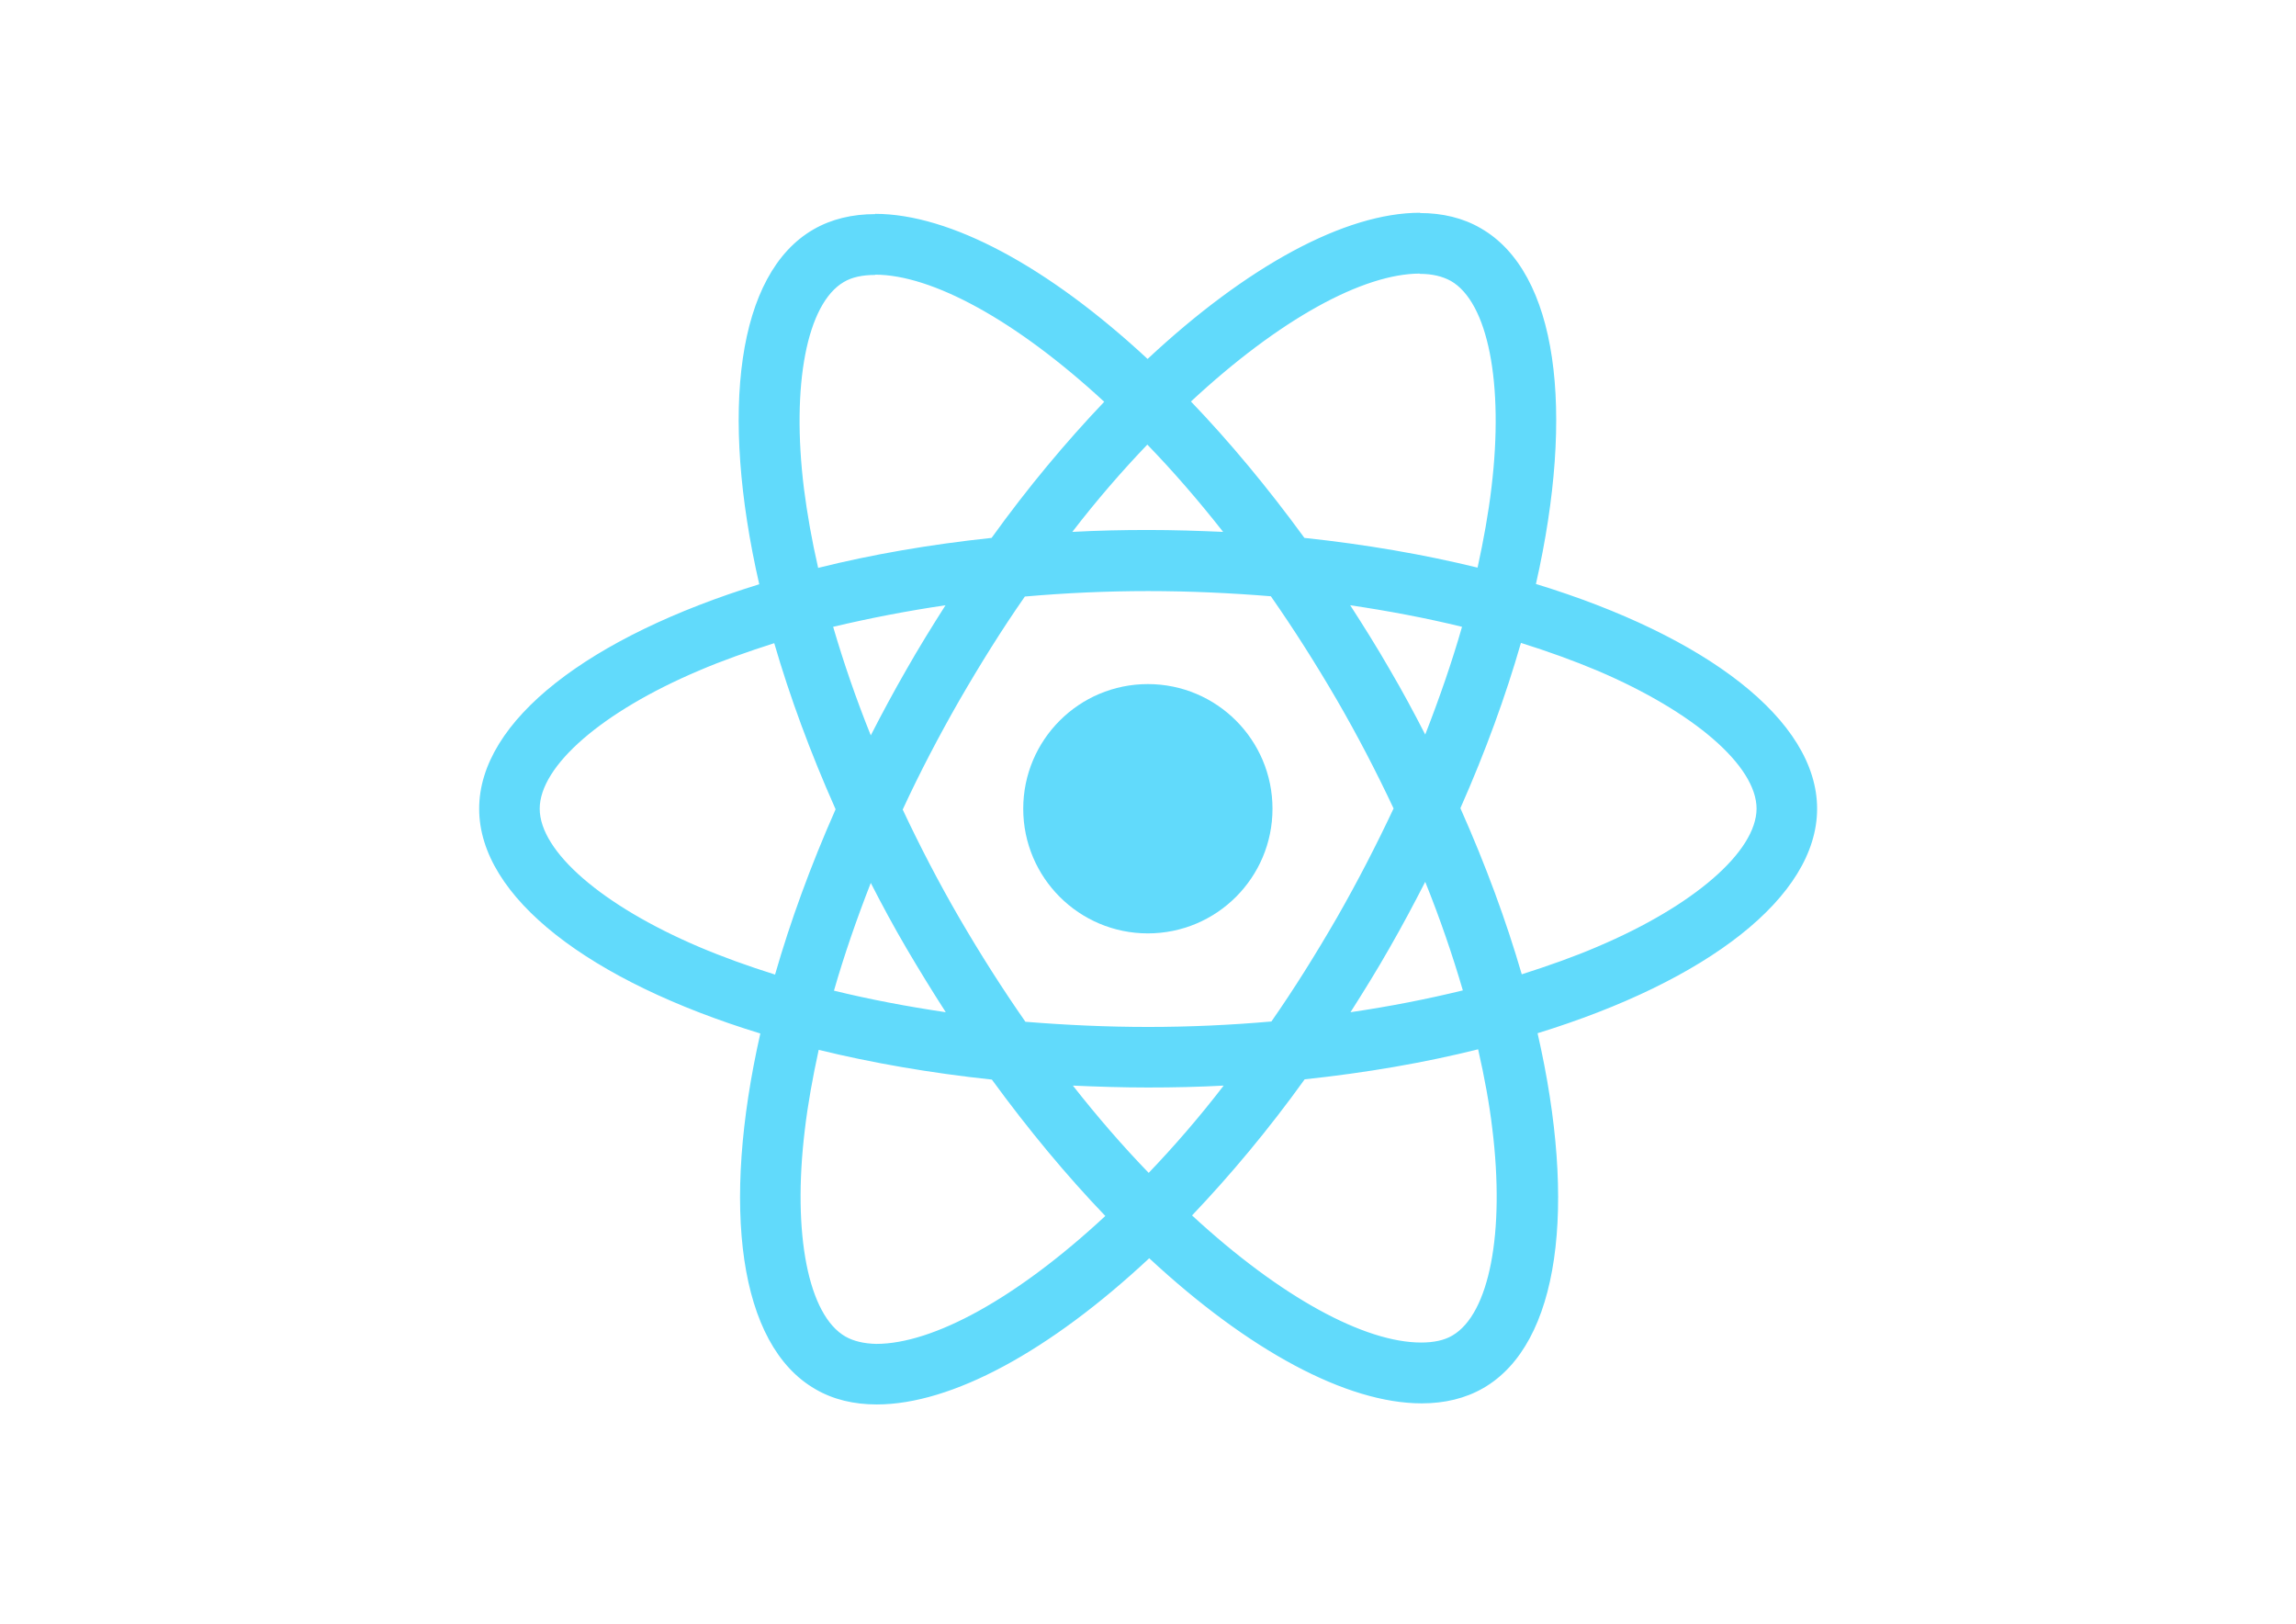
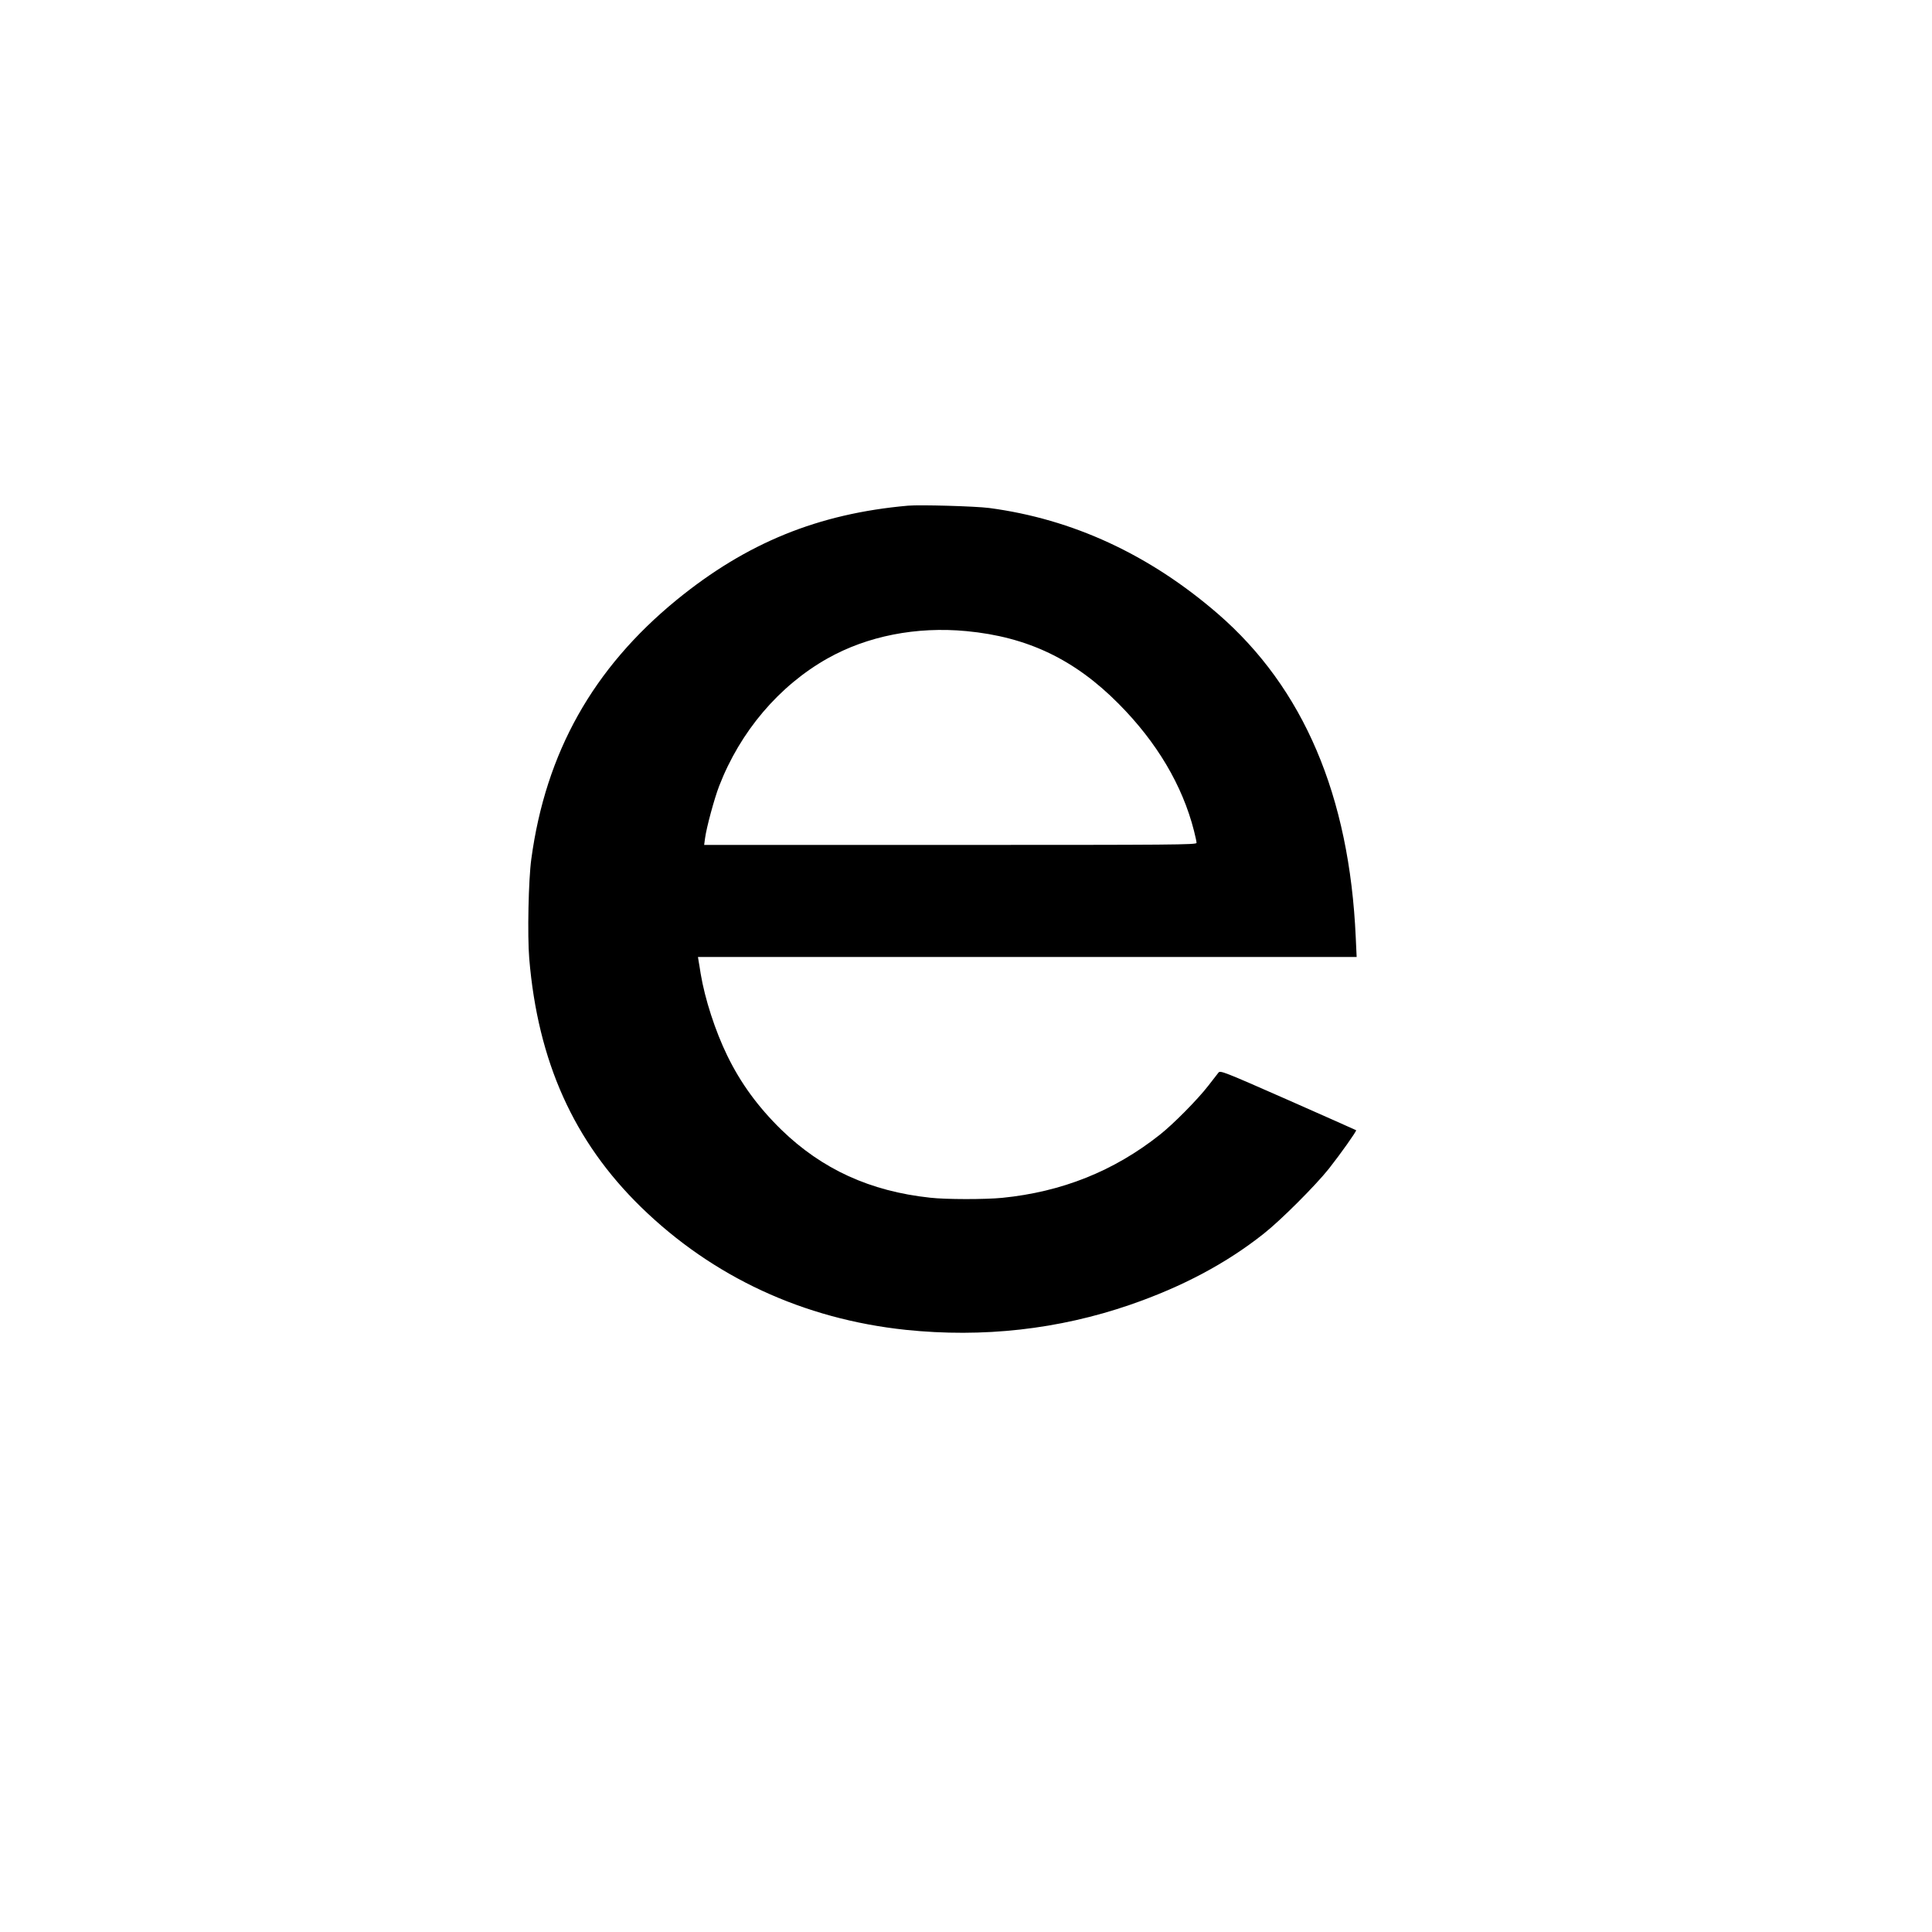
- <svg xmlns="http://www.w3.org/2000/svg" viewBox="0 0 841.9 595.3">
-   <g fill="#61DAFB">
-     <path d="M666.3 296.5c0-32.5-40.7-63.3-103.1-82.4 14.4-63.6 8-114.2-20.2-130.4-6.5-3.8-14.1-5.6-22.4-5.6v22.3c4.6 0 8.3.9 11.4 2.6 13.6 7.8 19.5 37.5 14.9 75.7-1.1 9.4-2.9 19.3-5.1 29.4-19.6-4.8-41-8.5-63.5-10.9-13.5-18.5-27.5-35.3-41.6-50 32.6-30.3 63.2-46.9 84-46.9V78c-27.5 0-63.5 19.6-99.9 53.6-36.4-33.8-72.4-53.2-99.9-53.2v22.3c20.7 0 51.4 16.5 84 46.6-14 14.7-28 31.4-41.3 49.9-22.6 2.4-44 6.1-63.6 11-2.3-10-4-19.7-5.2-29-4.7-38.2 1.1-67.9 14.6-75.8 3-1.8 6.9-2.6 11.5-2.6V78.5c-8.4 0-16 1.8-22.6 5.6-28.1 16.2-34.4 66.7-19.9 130.1-62.2 19.2-102.7 49.9-102.7 82.3 0 32.5 40.7 63.3 103.1 82.4-14.4 63.6-8 114.2 20.2 130.4 6.5 3.8 14.1 5.6 22.5 5.6 27.5 0 63.5-19.6 99.9-53.6 36.4 33.8 72.4 53.2 99.9 53.2 8.4 0 16-1.8 22.6-5.6 28.1-16.2 34.4-66.7 19.9-130.1 62-19.1 102.5-49.9 102.5-82.3zm-130.2-66.7c-3.7 12.9-8.3 26.2-13.5 39.5-4.1-8-8.4-16-13.1-24-4.6-8-9.5-15.8-14.4-23.4 14.2 2.1 27.9 4.7 41 7.9zm-45.8 106.5c-7.8 13.5-15.8 26.3-24.1 38.2-14.9 1.3-30 2-45.2 2-15.1 0-30.2-.7-45-1.9-8.3-11.9-16.4-24.6-24.2-38-7.6-13.1-14.5-26.4-20.8-39.8 6.2-13.4 13.2-26.8 20.7-39.9 7.8-13.5 15.8-26.3 24.1-38.2 14.9-1.3 30-2 45.2-2 15.1 0 30.2.7 45 1.9 8.3 11.9 16.4 24.6 24.2 38 7.6 13.1 14.5 26.4 20.8 39.8-6.3 13.4-13.2 26.8-20.7 39.9zm32.3-13c5.4 13.4 10 26.8 13.8 39.8-13.1 3.2-26.9 5.9-41.2 8 4.9-7.7 9.8-15.6 14.4-23.7 4.6-8 8.9-16.1 13-24.1zM421.2 430c-9.3-9.6-18.6-20.3-27.8-32 9 .4 18.2.7 27.5.7 9.4 0 18.7-.2 27.8-.7-9 11.7-18.3 22.4-27.5 32zm-74.4-58.9c-14.2-2.1-27.9-4.7-41-7.9 3.7-12.9 8.3-26.2 13.5-39.5 4.1 8 8.4 16 13.1 24 4.7 8 9.5 15.8 14.4 23.4zM420.7 163c9.3 9.6 18.6 20.3 27.8 32-9-.4-18.2-.7-27.5-.7-9.4 0-18.7.2-27.8.7 9-11.7 18.3-22.4 27.5-32zm-74 58.9c-4.9 7.7-9.8 15.6-14.4 23.7-4.6 8-8.9 16-13 24-5.4-13.4-10-26.8-13.8-39.8 13.1-3.1 26.9-5.8 41.2-7.9zm-90.5 125.2c-35.4-15.1-58.3-34.9-58.3-50.6 0-15.7 22.9-35.6 58.3-50.6 8.6-3.7 18-7 27.7-10.1 5.7 19.6 13.2 40 22.5 60.9-9.2 20.8-16.6 41.1-22.2 60.6-9.9-3.1-19.3-6.5-28-10.2zM310 490c-13.6-7.8-19.5-37.5-14.9-75.7 1.1-9.4 2.9-19.3 5.1-29.4 19.6 4.8 41 8.5 63.5 10.9 13.5 18.5 27.5 35.3 41.6 50-32.6 30.3-63.2 46.9-84 46.9-4.5-.1-8.3-1-11.3-2.7zm237.2-76.2c4.7 38.2-1.1 67.9-14.6 75.8-3 1.8-6.9 2.6-11.5 2.6-20.7 0-51.4-16.5-84-46.6 14-14.7 28-31.4 41.3-49.9 22.6-2.4 44-6.1 63.6-11 2.3 10.1 4.1 19.8 5.2 29.1zm38.5-66.7c-8.6 3.7-18 7-27.7 10.1-5.7-19.6-13.2-40-22.5-60.9 9.2-20.8 16.6-41.1 22.2-60.6 9.9 3.1 19.3 6.5 28.1 10.2 35.4 15.1 58.3 34.9 58.3 50.6-.1 15.7-23 35.6-58.4 50.6zM320.8 78.4z" />
-     <circle cx="420.9" cy="296.5" r="45.7" />
-     <path d="M520.5 78.1z" />
+ <svg xmlns="http://www.w3.org/2000/svg" version="1.0" width="1500pt" height="1500pt" viewBox="0 0 1500 1500" preserveAspectRatio="xMidYMid meet">
+   <g transform="translate(0,1500) scale(0.1,-0.1)" fill="#000000" stroke="none">
+     <path d="M7050 11074 c-698 -62 -1253 -288 -1797 -732 -649 -531 -1016 -1185 -1128 -2012 -22 -160 -31 -592 -16 -772 67 -799 345 -1419 867 -1929 558 -544 1262 -870 2057 -954 598 -62 1185 3 1742 195 405 140 746 321 1037 552 132 104 402 374 506 505 90 114 216 292 211 298 -2 2 -240 107 -529 235 -504 222 -526 230 -540 212 -8 -11 -44 -57 -80 -103 -83 -107 -272 -298 -375 -379 -357 -283 -762 -444 -1224 -490 -134 -13 -435 -13 -559 1 -466 50 -840 221 -1156 528 -181 177 -316 362 -420 576 -93 191 -173 438 -206 635 -5 36 -13 80 -16 98 l-5 32 2557 0 2557 0 -7 152 c-49 1101 -406 1937 -1071 2513 -532 460 -1127 735 -1775 821 -110 14 -535 26 -630 18z m454 -974 c474 -45 840 -220 1181 -564 297 -299 495 -633 585 -986 11 -43 20 -85 20 -94 0 -15 -174 -16 -1911 -16 l-1912 0 7 52 c11 83 72 308 109 404 164 425 466 780 842 992 309 174 690 249 1079 212z" />
  </g>
</svg>
